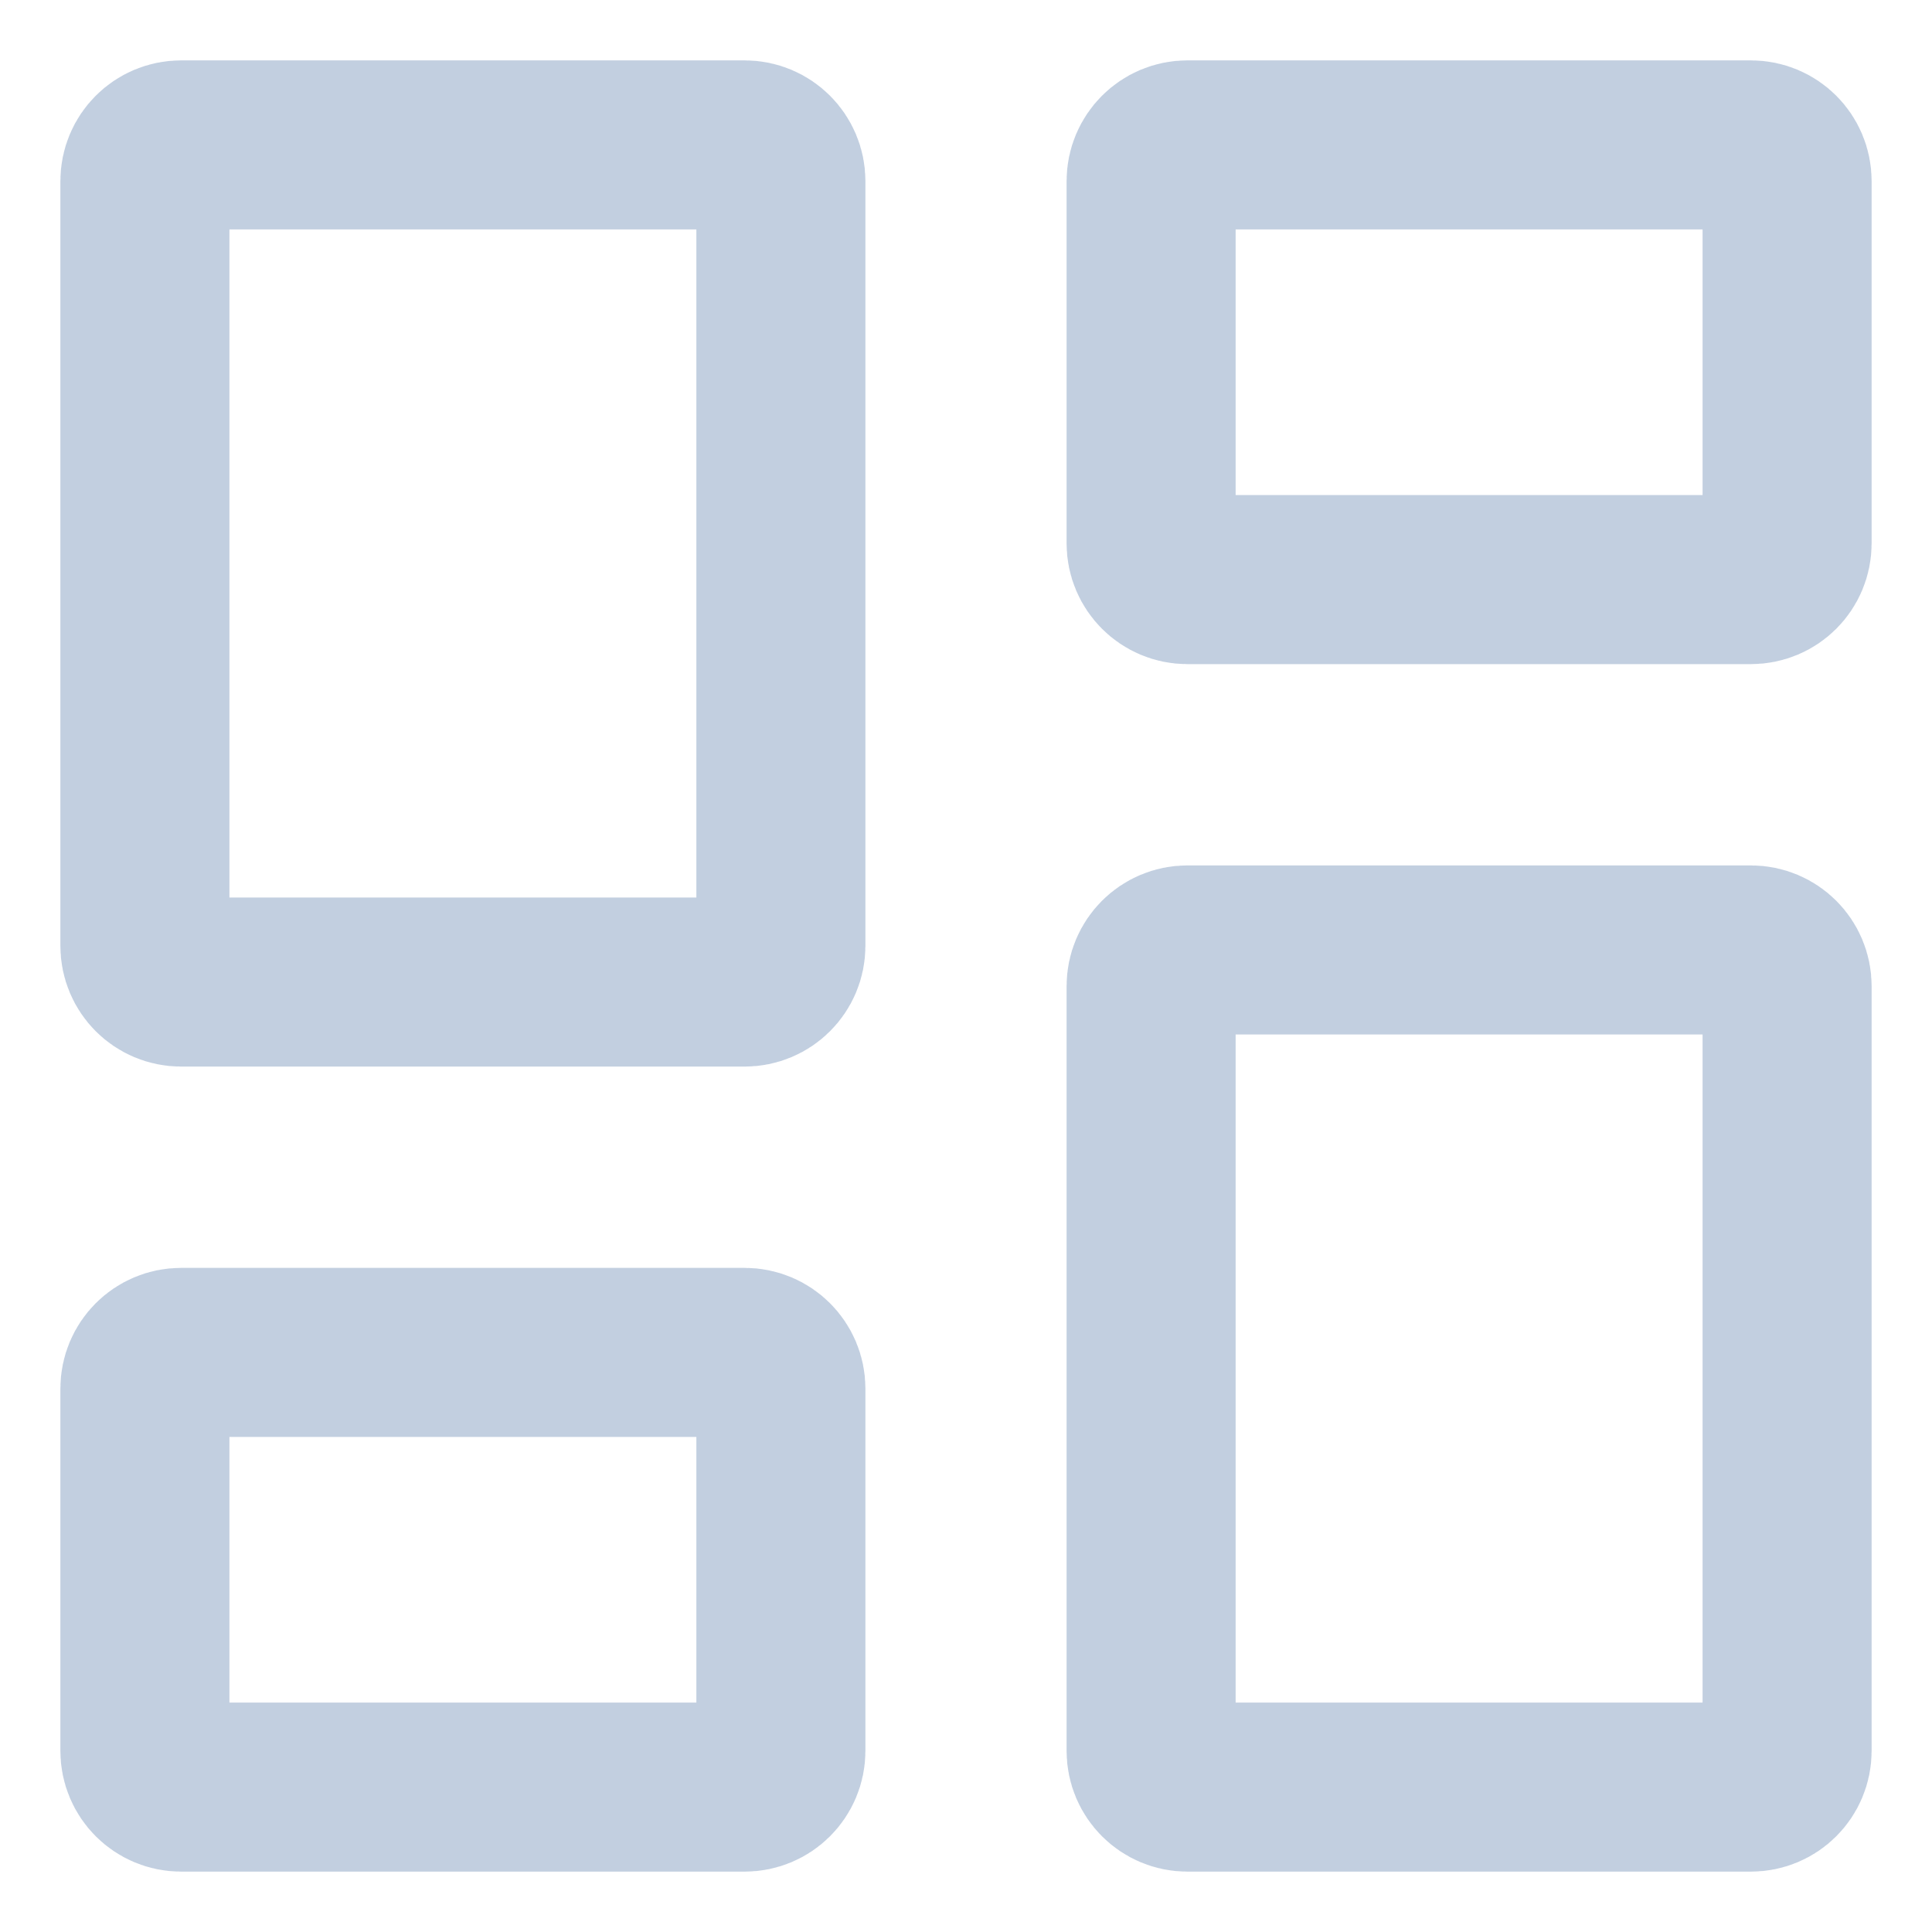
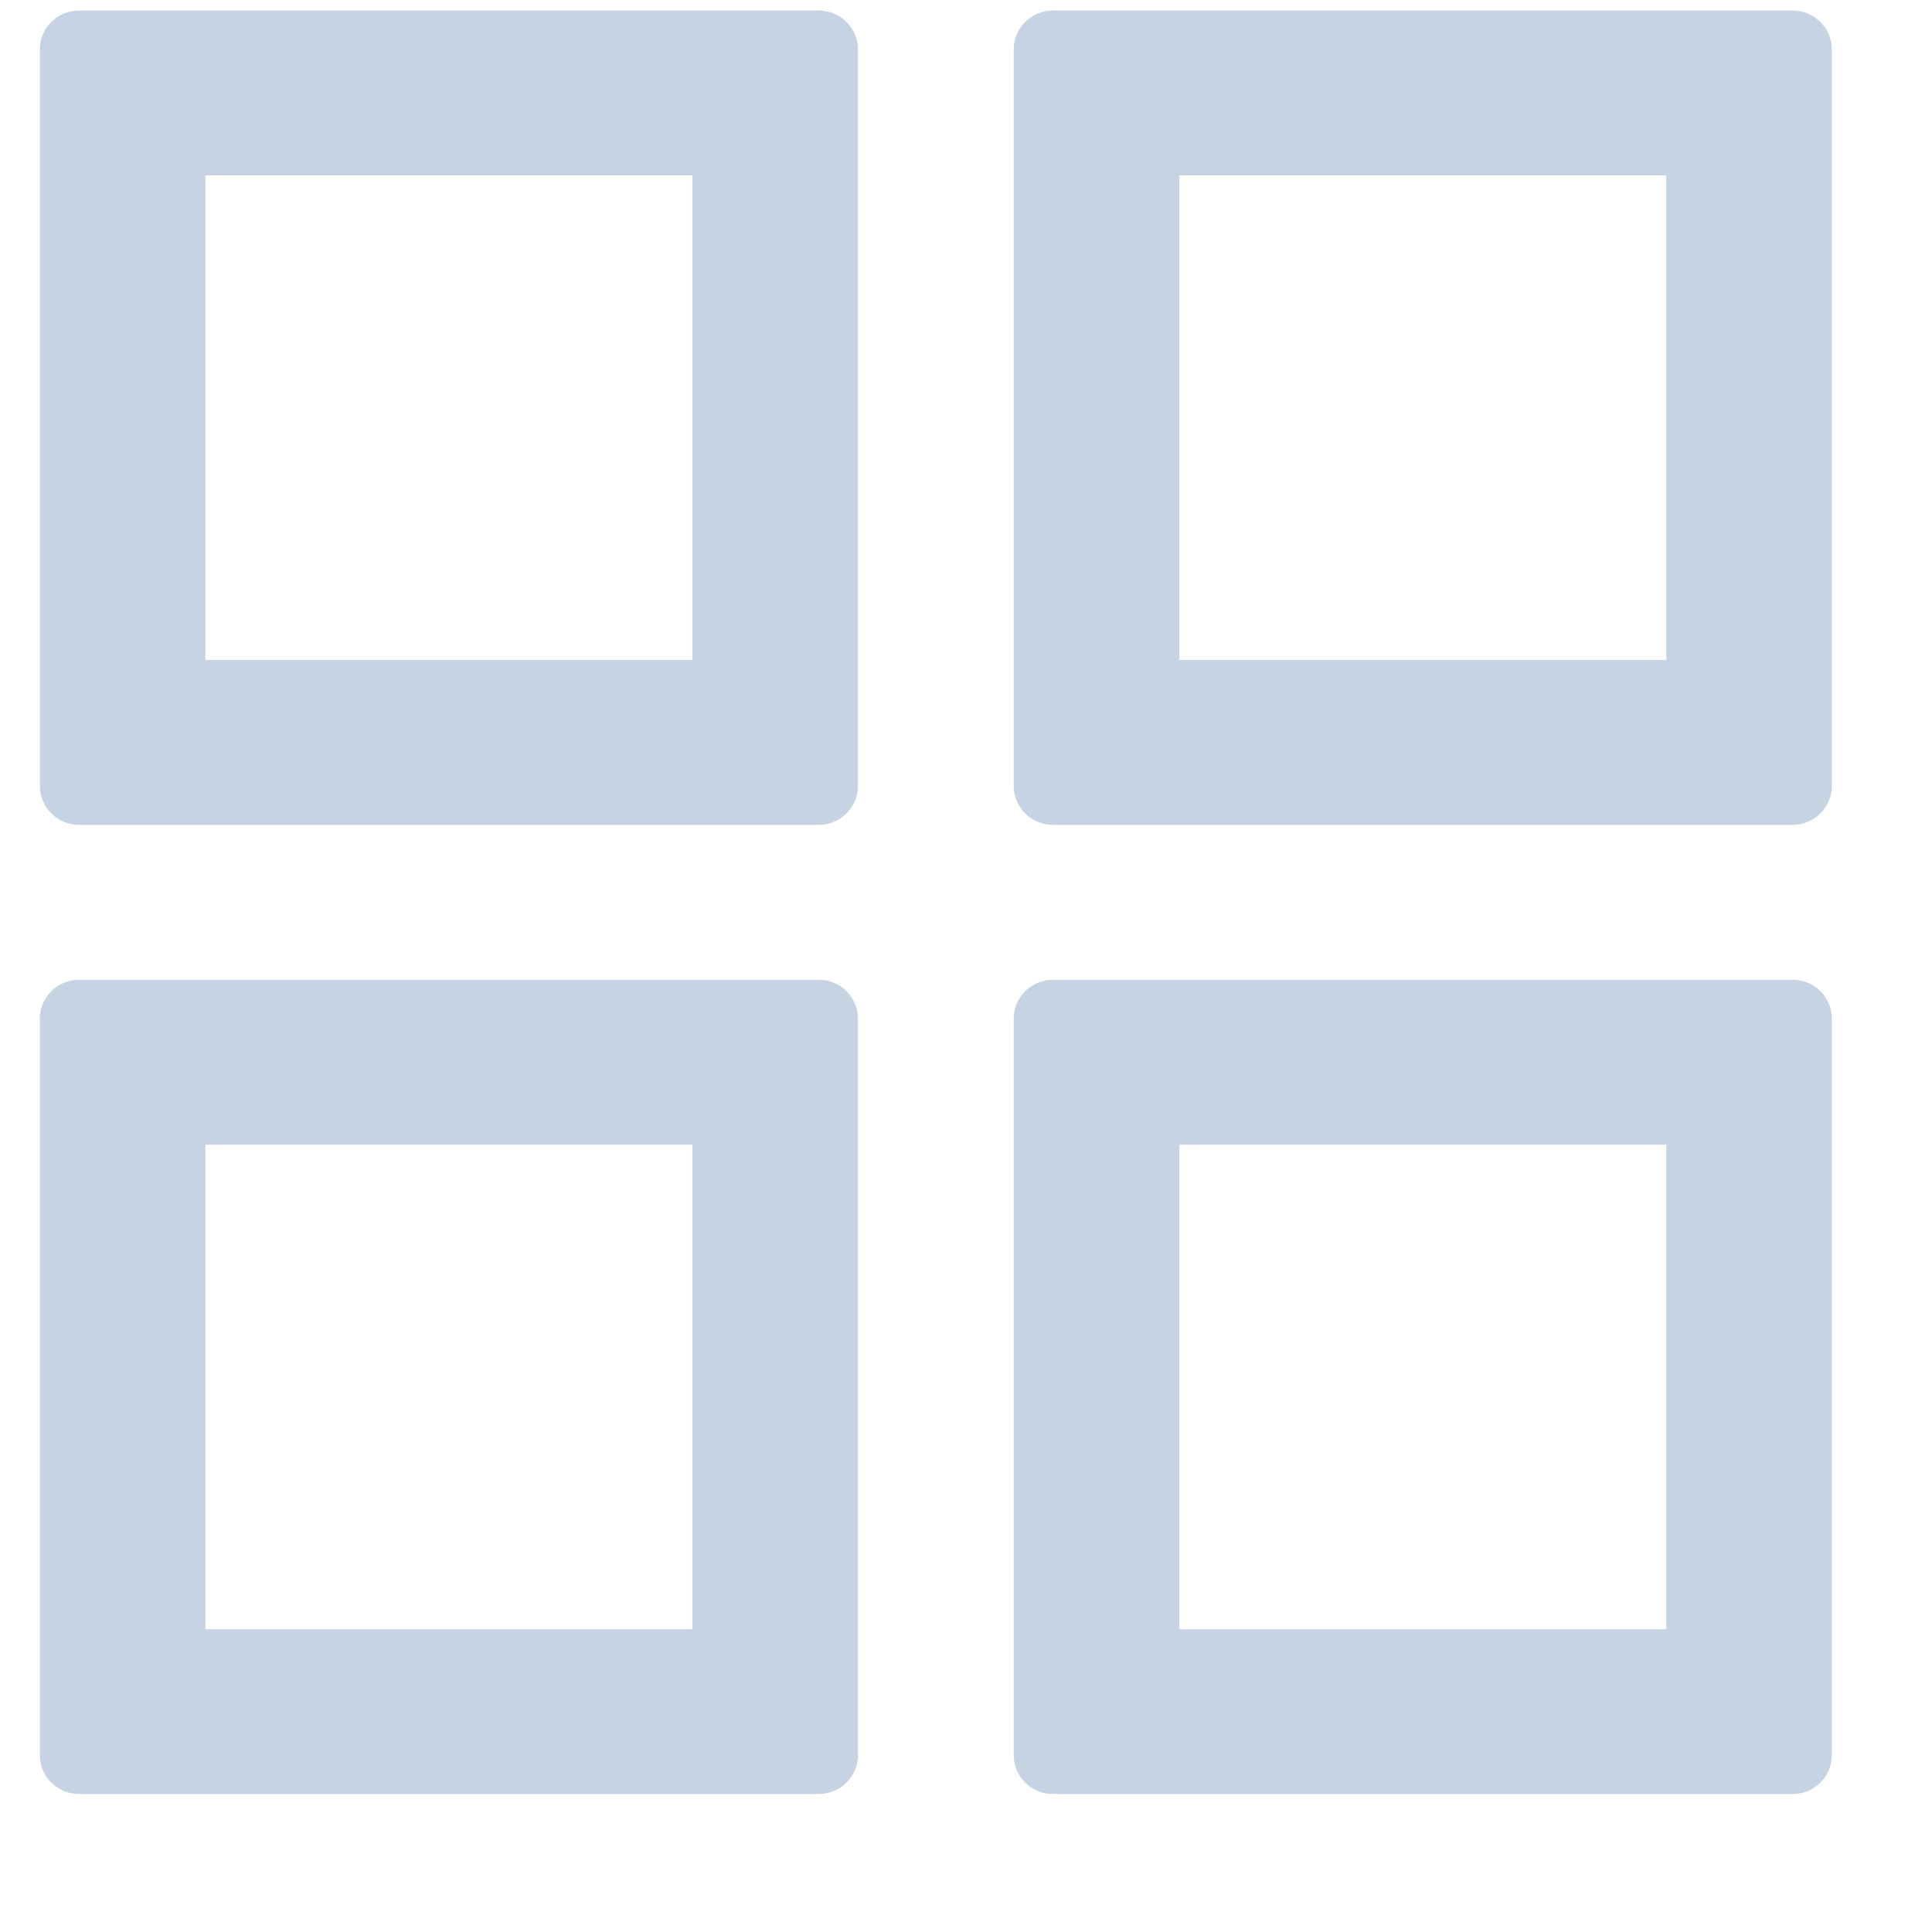
- <svg xmlns="http://www.w3.org/2000/svg" width="16" height="16" viewBox="0 0 16 16" fill="none">
-   <path d="M6.167 8.133H1.5C1.334 8.133 1.2 7.999 1.2 7.833V1.5C1.2 1.334 1.334 1.2 1.5 1.2H6.167C6.332 1.2 6.467 1.334 6.467 1.5V7.833C6.467 7.999 6.332 8.133 6.167 8.133ZM6.167 14.8H1.5C1.334 14.8 1.2 14.666 1.2 14.5V11.5C1.2 11.334 1.334 11.2 1.5 11.2H6.167C6.332 11.2 6.467 11.334 6.467 11.5V14.5C6.467 14.666 6.332 14.8 6.167 14.8ZM14.5 14.8H9.833C9.668 14.8 9.533 14.666 9.533 14.5V8.167C9.533 8.001 9.668 7.867 9.833 7.867H14.5C14.666 7.867 14.8 8.001 14.8 8.167V14.5C14.8 14.666 14.666 14.8 14.5 14.8ZM9.533 4.5V1.5C9.533 1.334 9.668 1.2 9.833 1.2H14.5C14.666 1.2 14.8 1.334 14.8 1.5V4.5C14.8 4.666 14.666 4.8 14.5 4.8H9.833C9.668 4.8 9.533 4.666 9.533 4.5Z" stroke="#C2CFE0" stroke-width="1.4" />
+ <svg xmlns="http://www.w3.org/2000/svg" width="13" height="13" viewBox="0 0 13 13" fill="none">
+   <path d="M5.511 0.071H0.53C0.386 0.071 0.268 0.189 0.268 0.332V5.289C0.268 5.432 0.386 5.55 0.53 5.55H5.511C5.655 5.55 5.773 5.432 5.773 5.289V0.332C5.773 0.189 5.655 0.071 5.511 0.071ZM4.659 4.441H1.382V1.18H4.659V4.441ZM12.064 0.071H7.083C6.939 0.071 6.821 0.189 6.821 0.332V5.289C6.821 5.432 6.939 5.55 7.083 5.55H12.064C12.208 5.55 12.326 5.432 12.326 5.289V0.332C12.326 0.189 12.208 0.071 12.064 0.071ZM11.212 4.441H7.935V1.18H11.212V4.441ZM5.511 6.593H0.53C0.386 6.593 0.268 6.71 0.268 6.854V11.81C0.268 11.954 0.386 12.071 0.53 12.071H5.511C5.655 12.071 5.773 11.954 5.773 11.81V6.854C5.773 6.71 5.655 6.593 5.511 6.593ZM4.659 10.963H1.382V7.702H4.659V10.963ZM12.064 6.593H7.083C6.939 6.593 6.821 6.71 6.821 6.854V11.81C6.821 11.954 6.939 12.071 7.083 12.071H12.064C12.208 12.071 12.326 11.954 12.326 11.81V6.854C12.326 6.71 12.208 6.593 12.064 6.593ZM11.212 10.963H7.935V7.702H11.212V10.963Z" fill="#C6D3E3" />
</svg>
